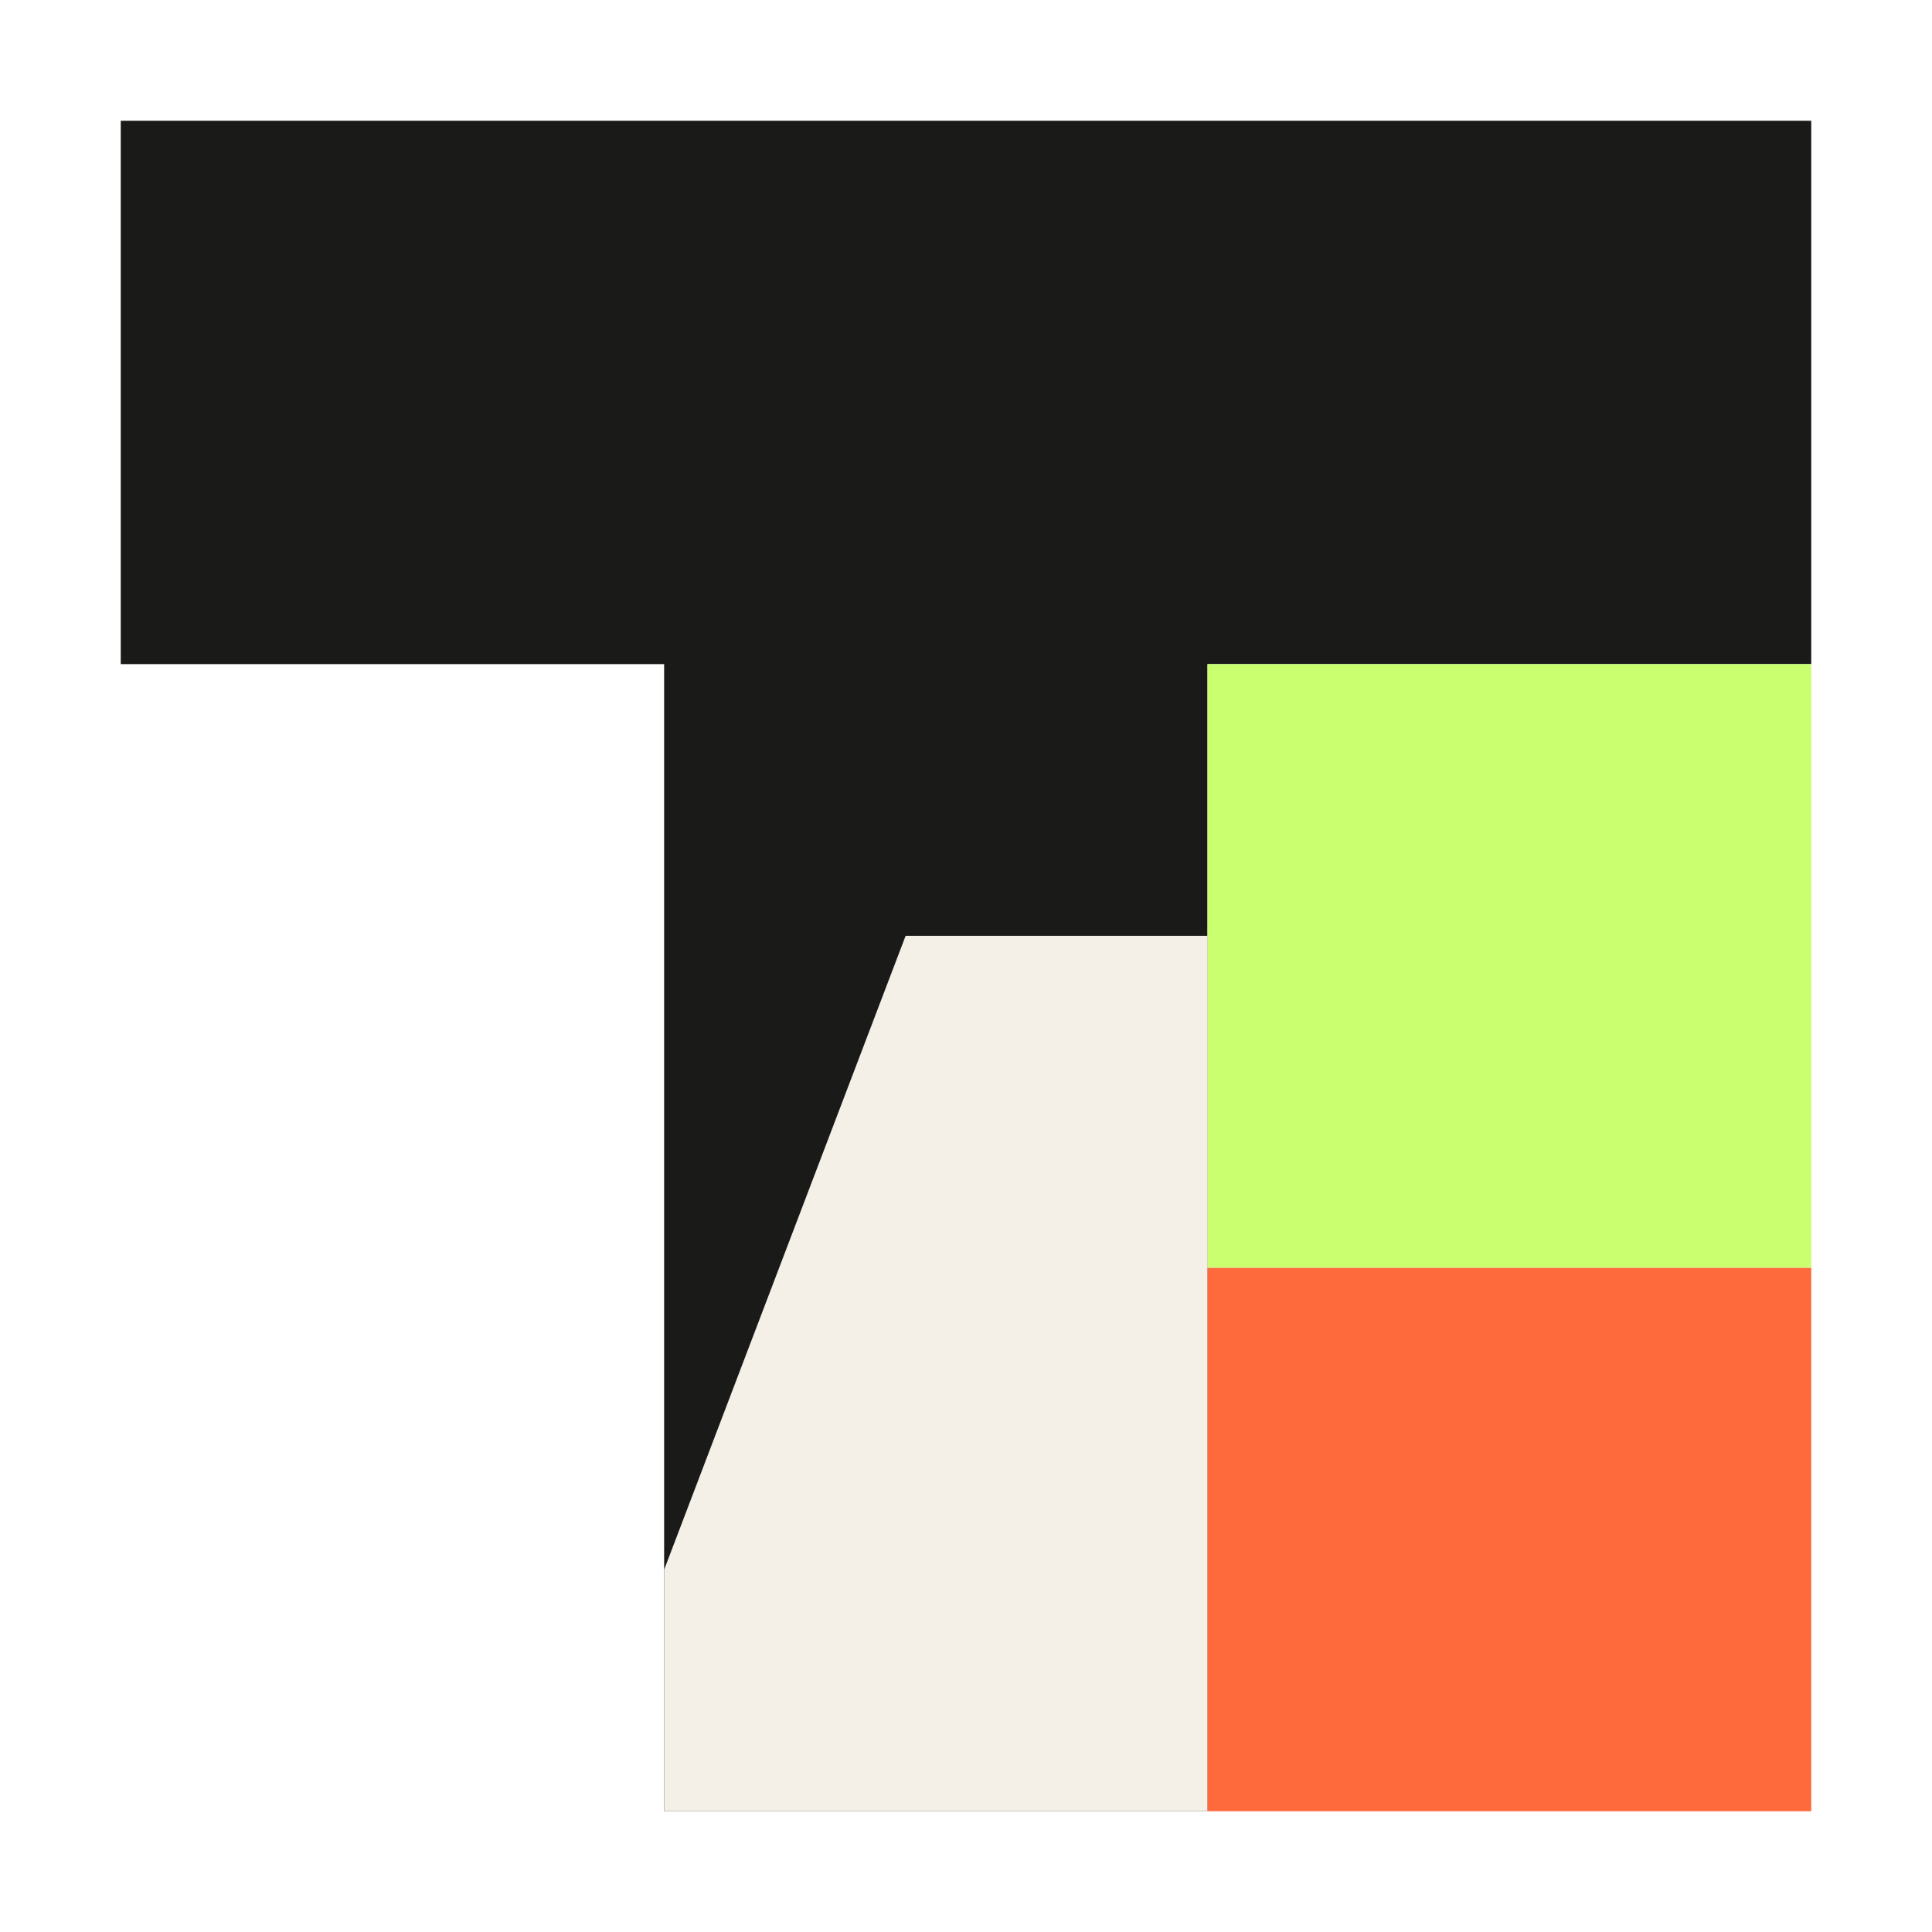
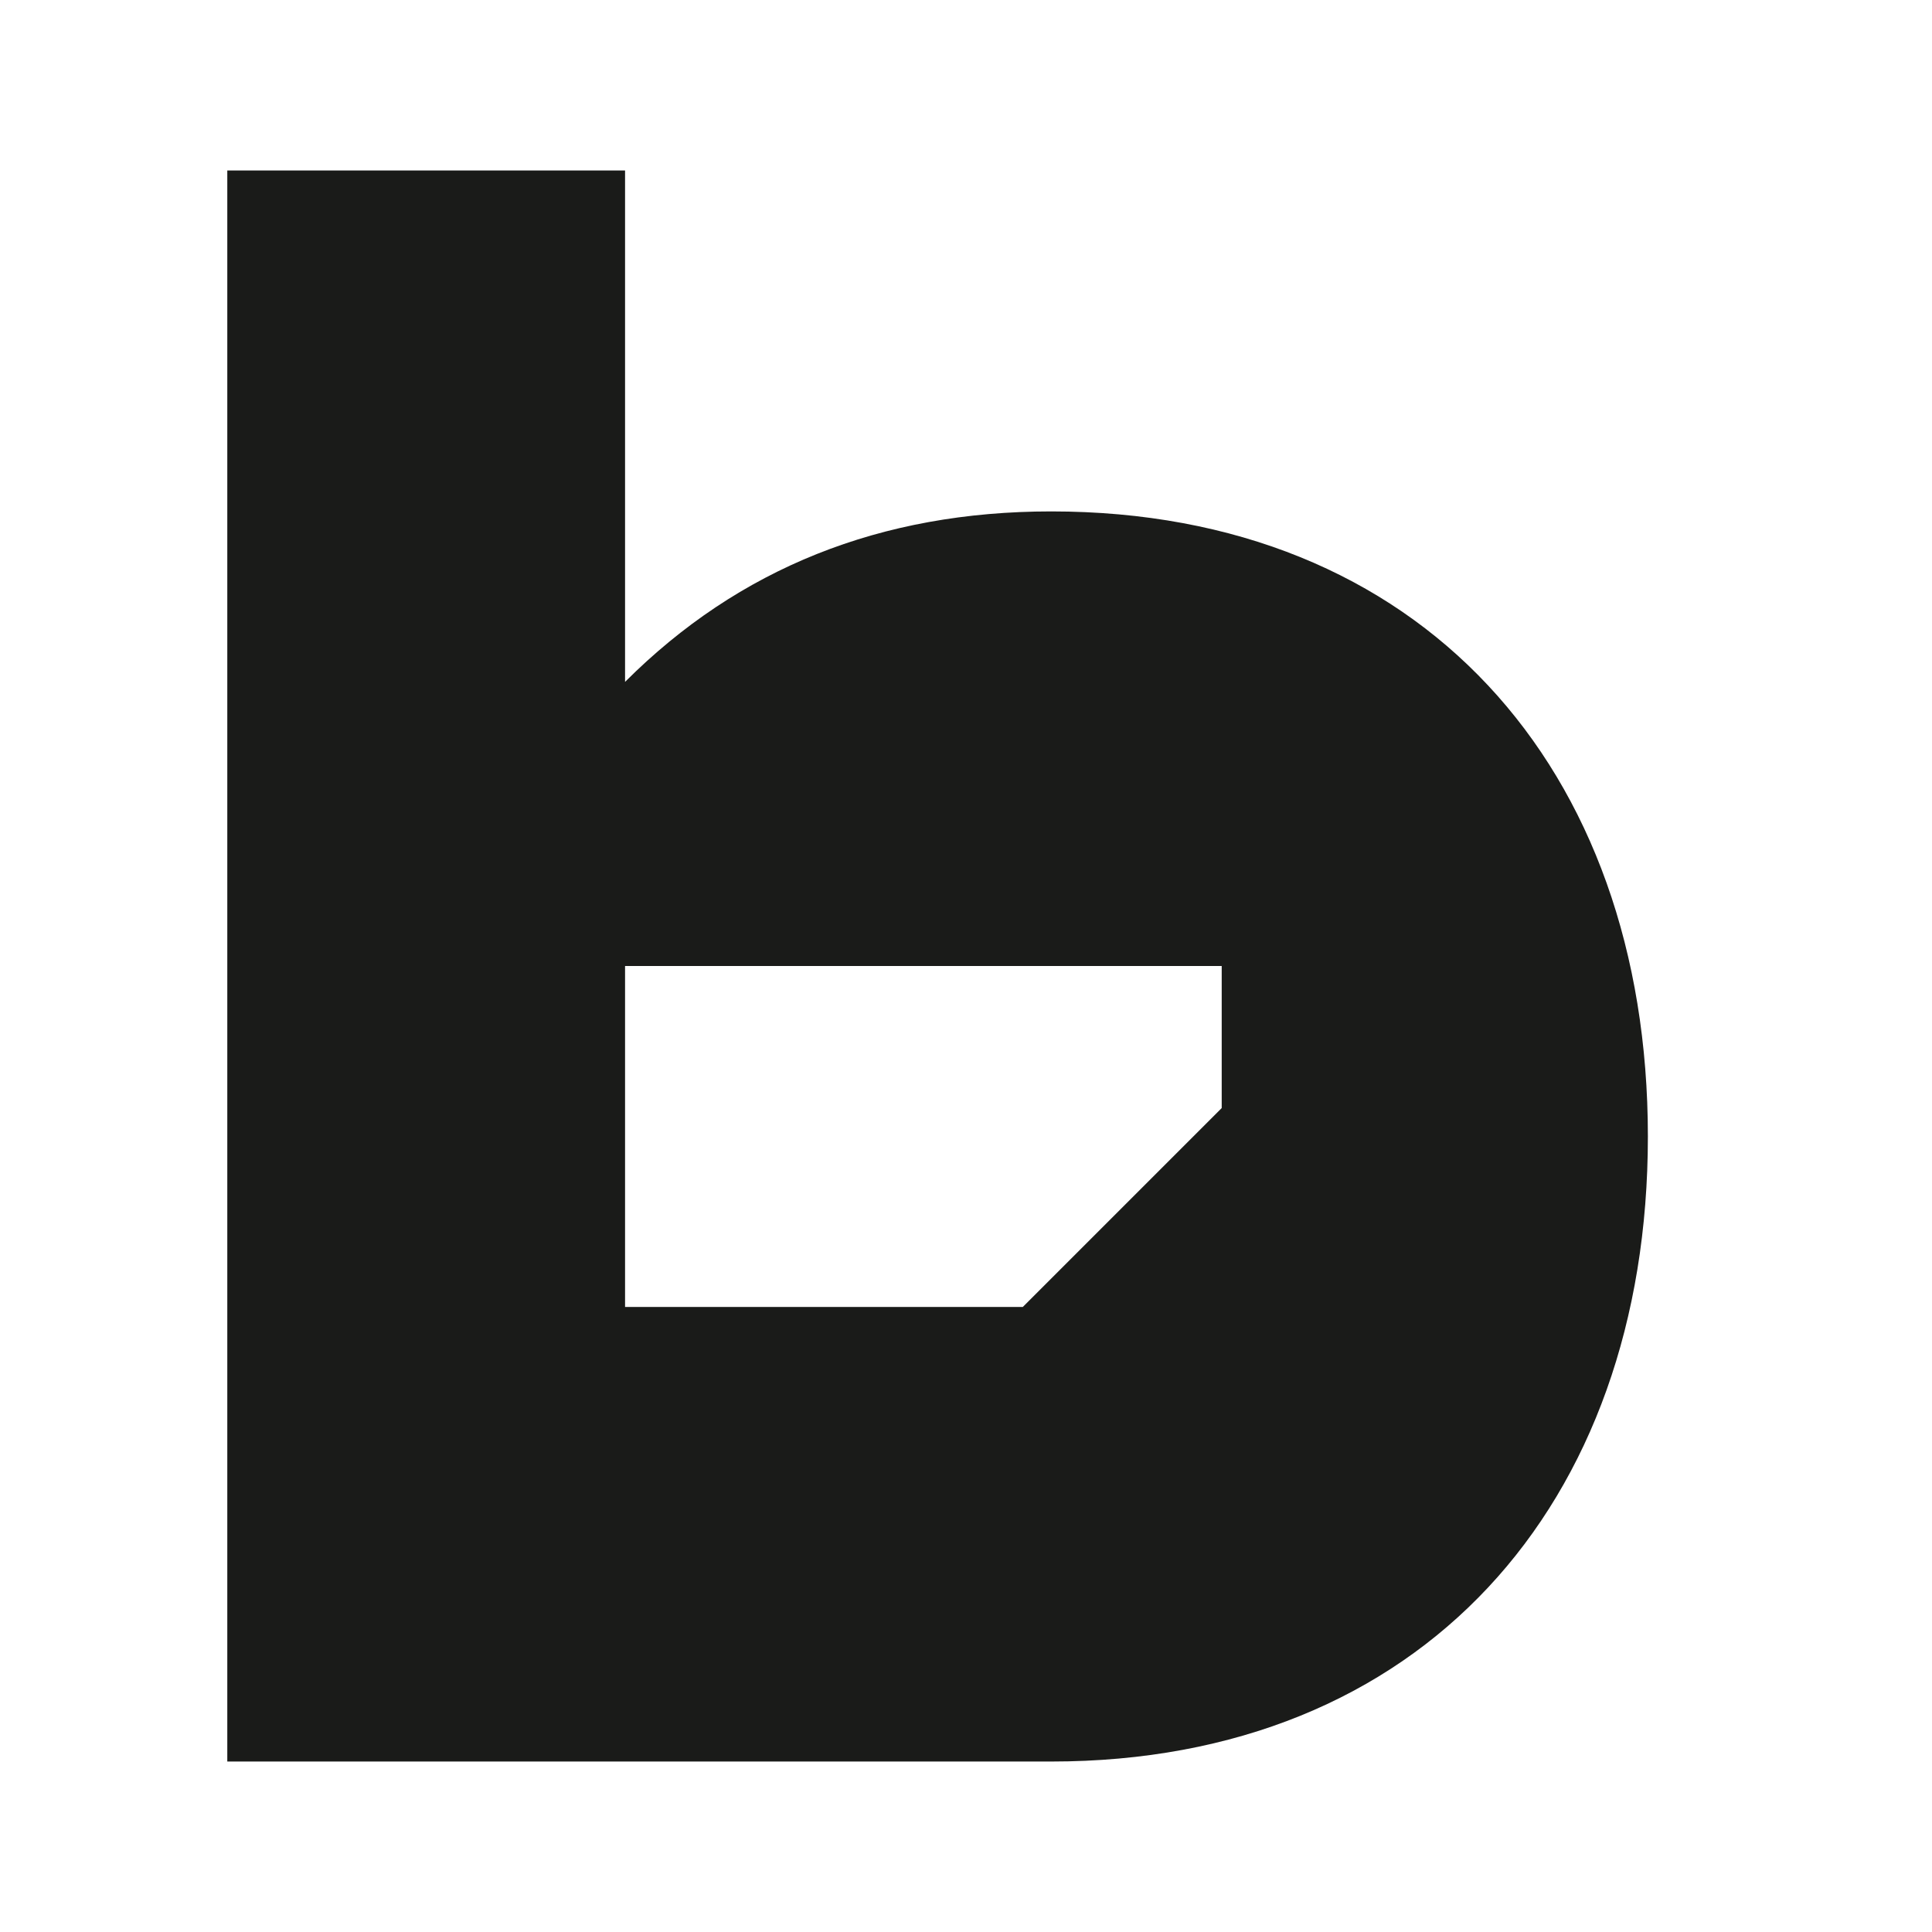
- <svg xmlns="http://www.w3.org/2000/svg" viewBox="0 0 64 64" role="img" aria-labelledby="title desc">
-   <path fill="#1a1b19" d="M4 4h56v18H40v38H22V22H4z" />
-   <path fill="#caff70" d="M40 22h20v20H40z" />
-   <path fill="#f4f0e8" d="M30 31h10v29H22V52z" />
-   <path fill="#ff6a3d" d="M40 42h20v18H40z" />
+ <svg xmlns="http://www.w3.org/2000/svg" viewBox="0 0 68 68" role="img" aria-labelledby="title desc">
+   <path fill="#1a1b19" fill-rule="evenodd" d="M8 6H22V24C26 20 31 18 37 18C50 18 58 27 58 40C58 53 50 62 37 62H8ZM22 34V46H36L43 39V34Z" />
</svg>
